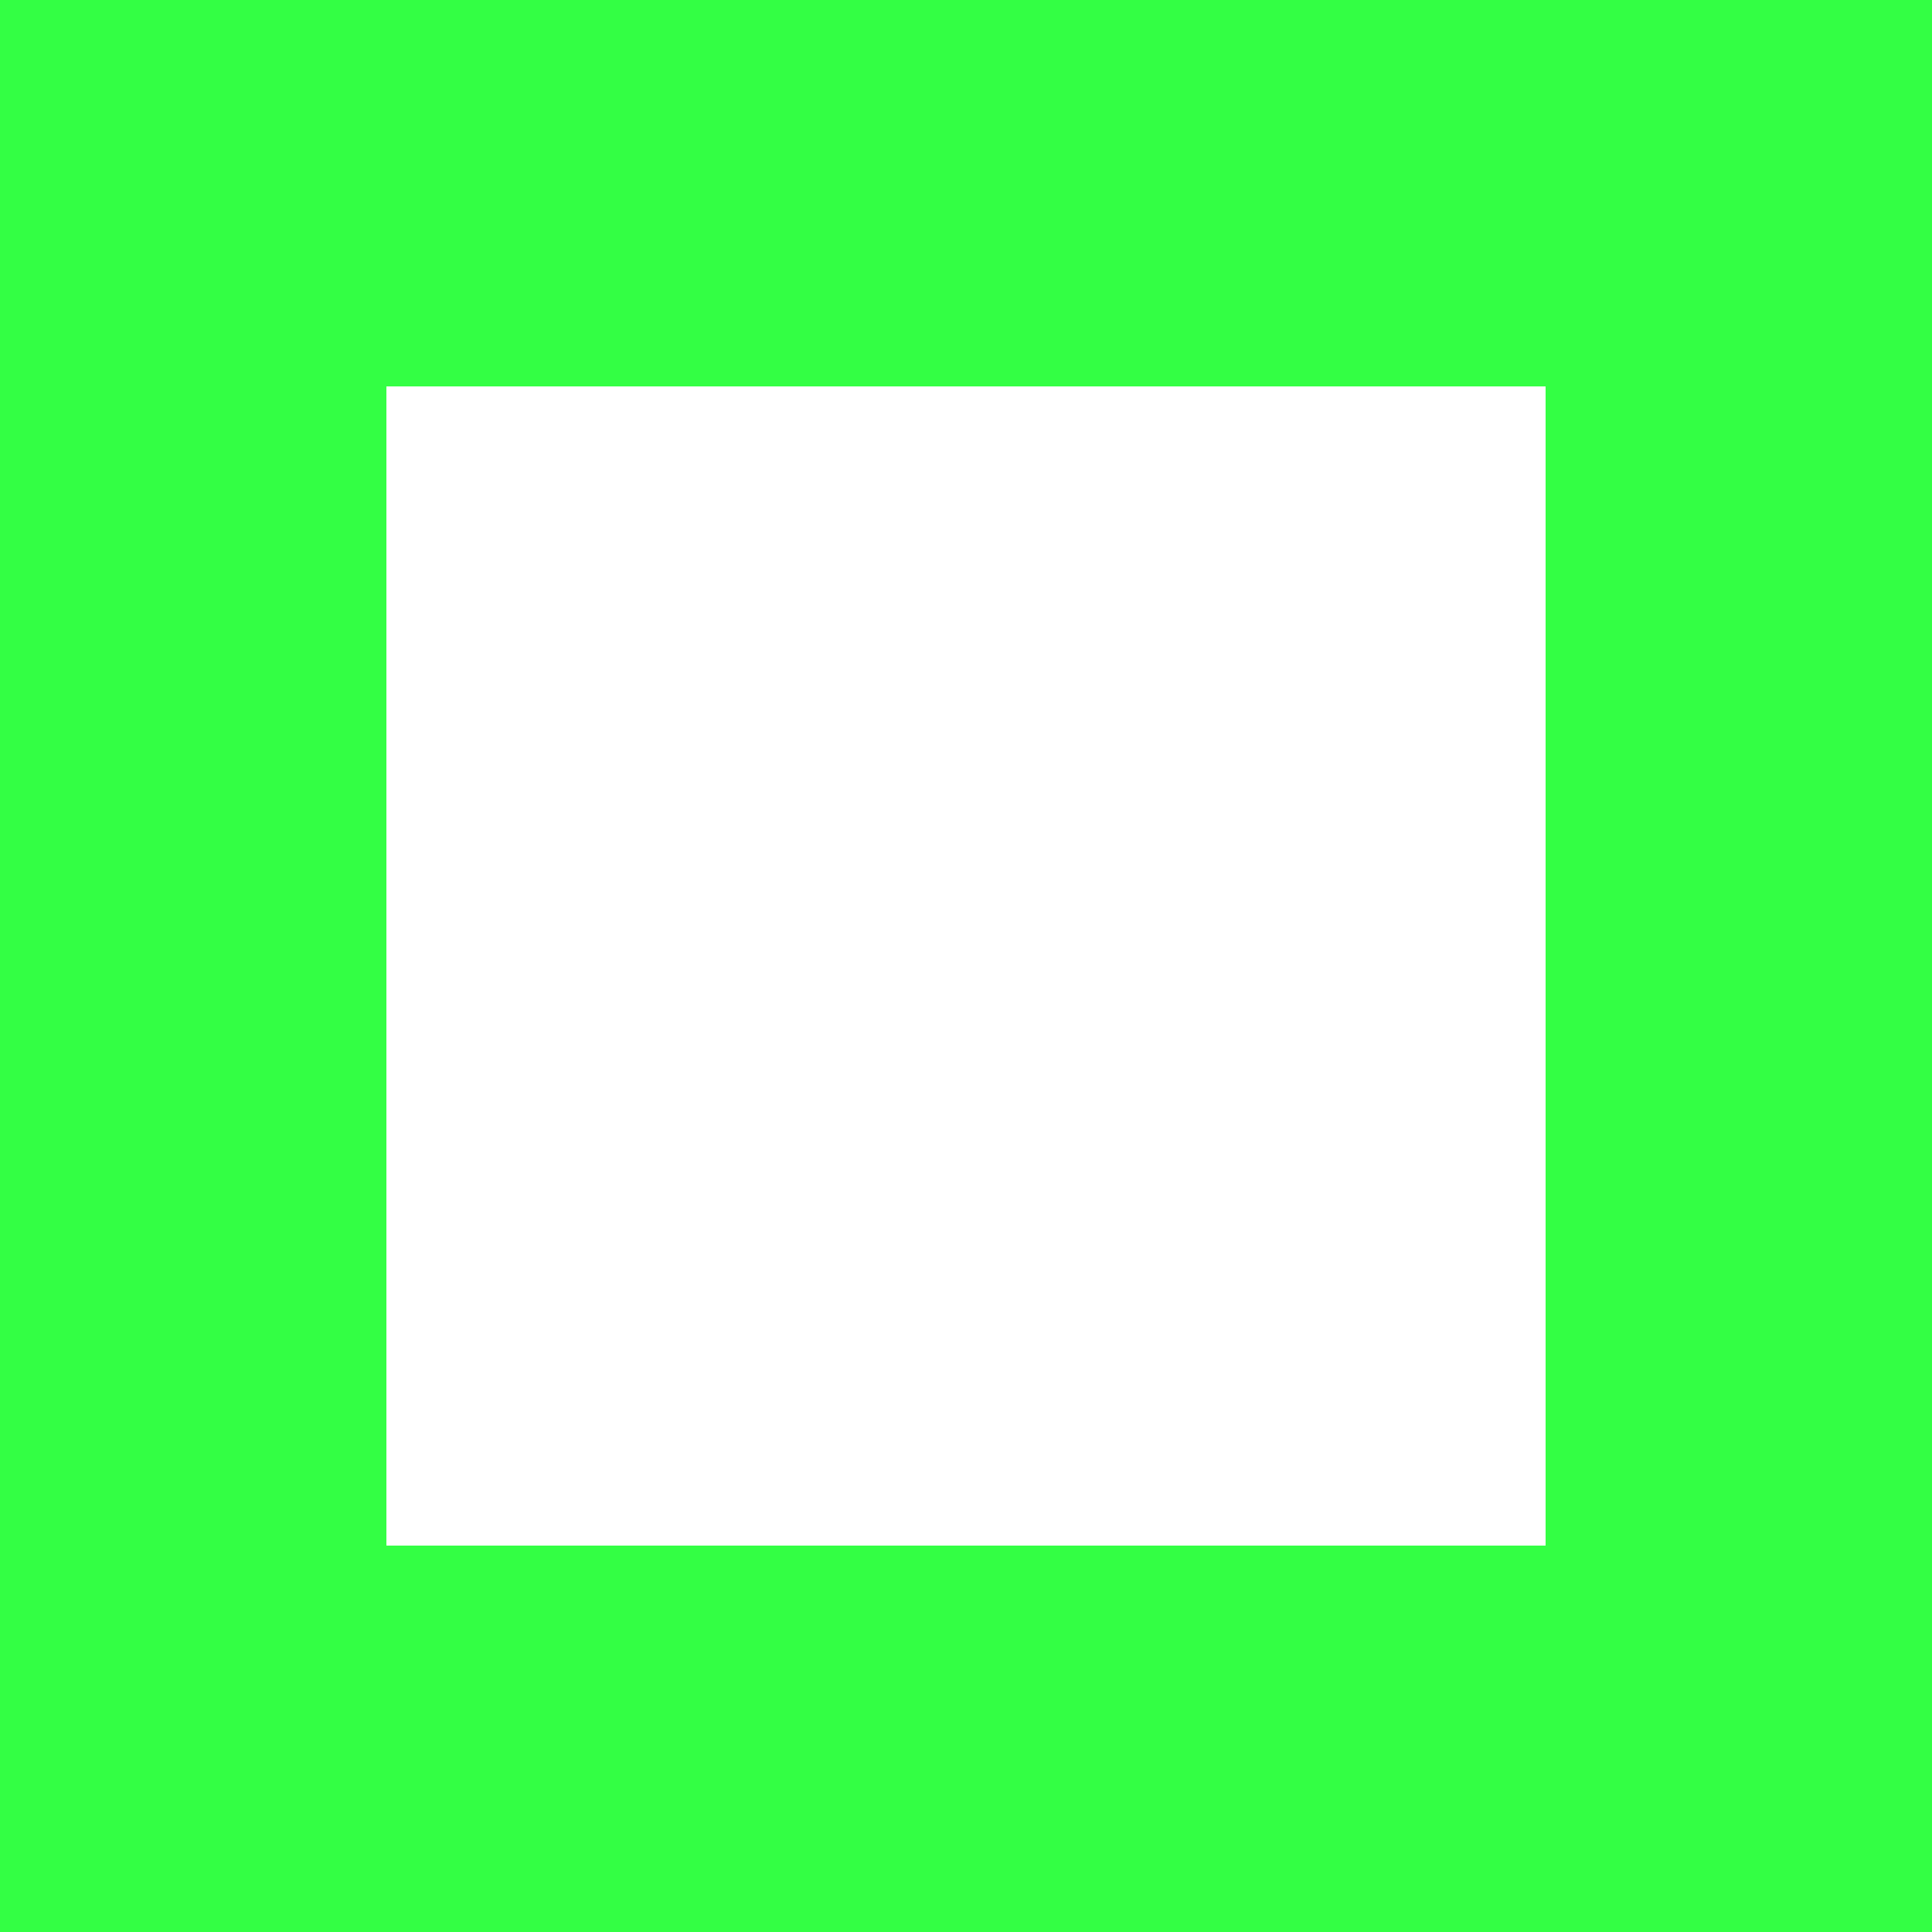
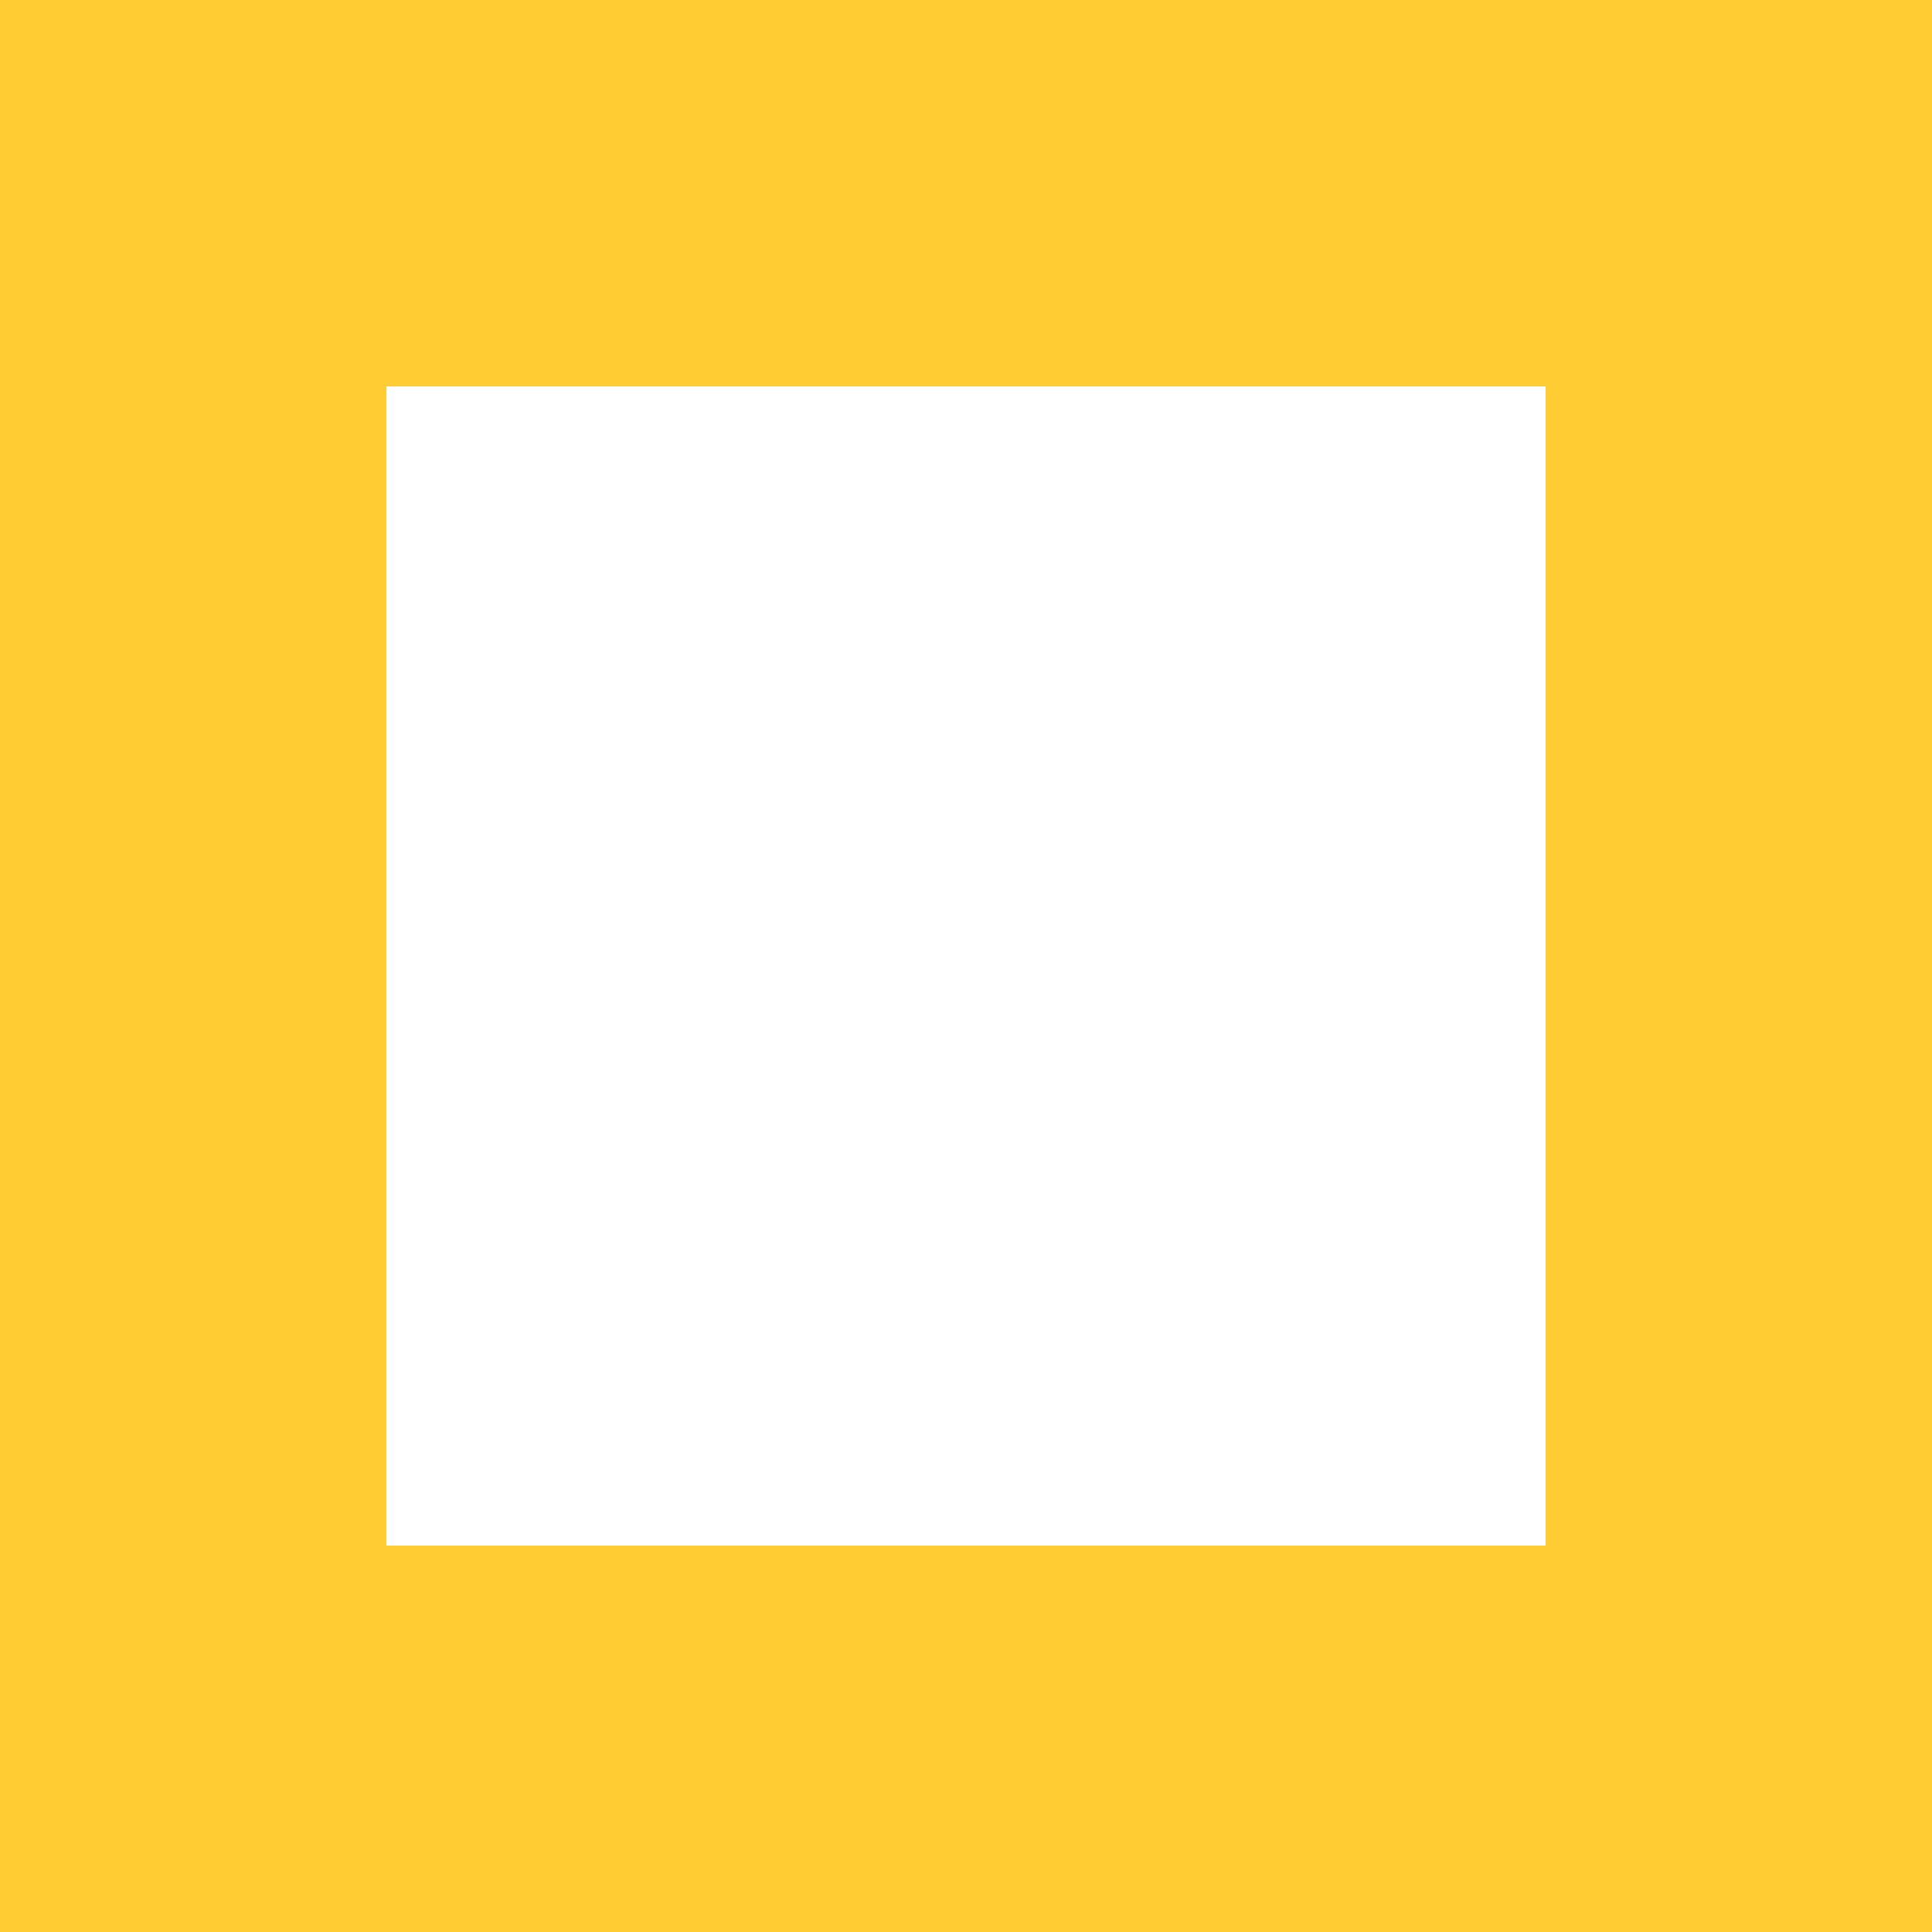
<svg xmlns="http://www.w3.org/2000/svg" id="Layer_1" data-name="Layer 1" viewBox="0 0 1000 1000">
  <defs>
-     <style>.cls-1{fill:#33ff44;}</style>
+     <style>.cls-1{fill:#ffcc33;}</style>
  </defs>
  <path class="cls-1" d="M0,0V1000H1000V0ZM800,800H200V200H800Z" />
</svg>
